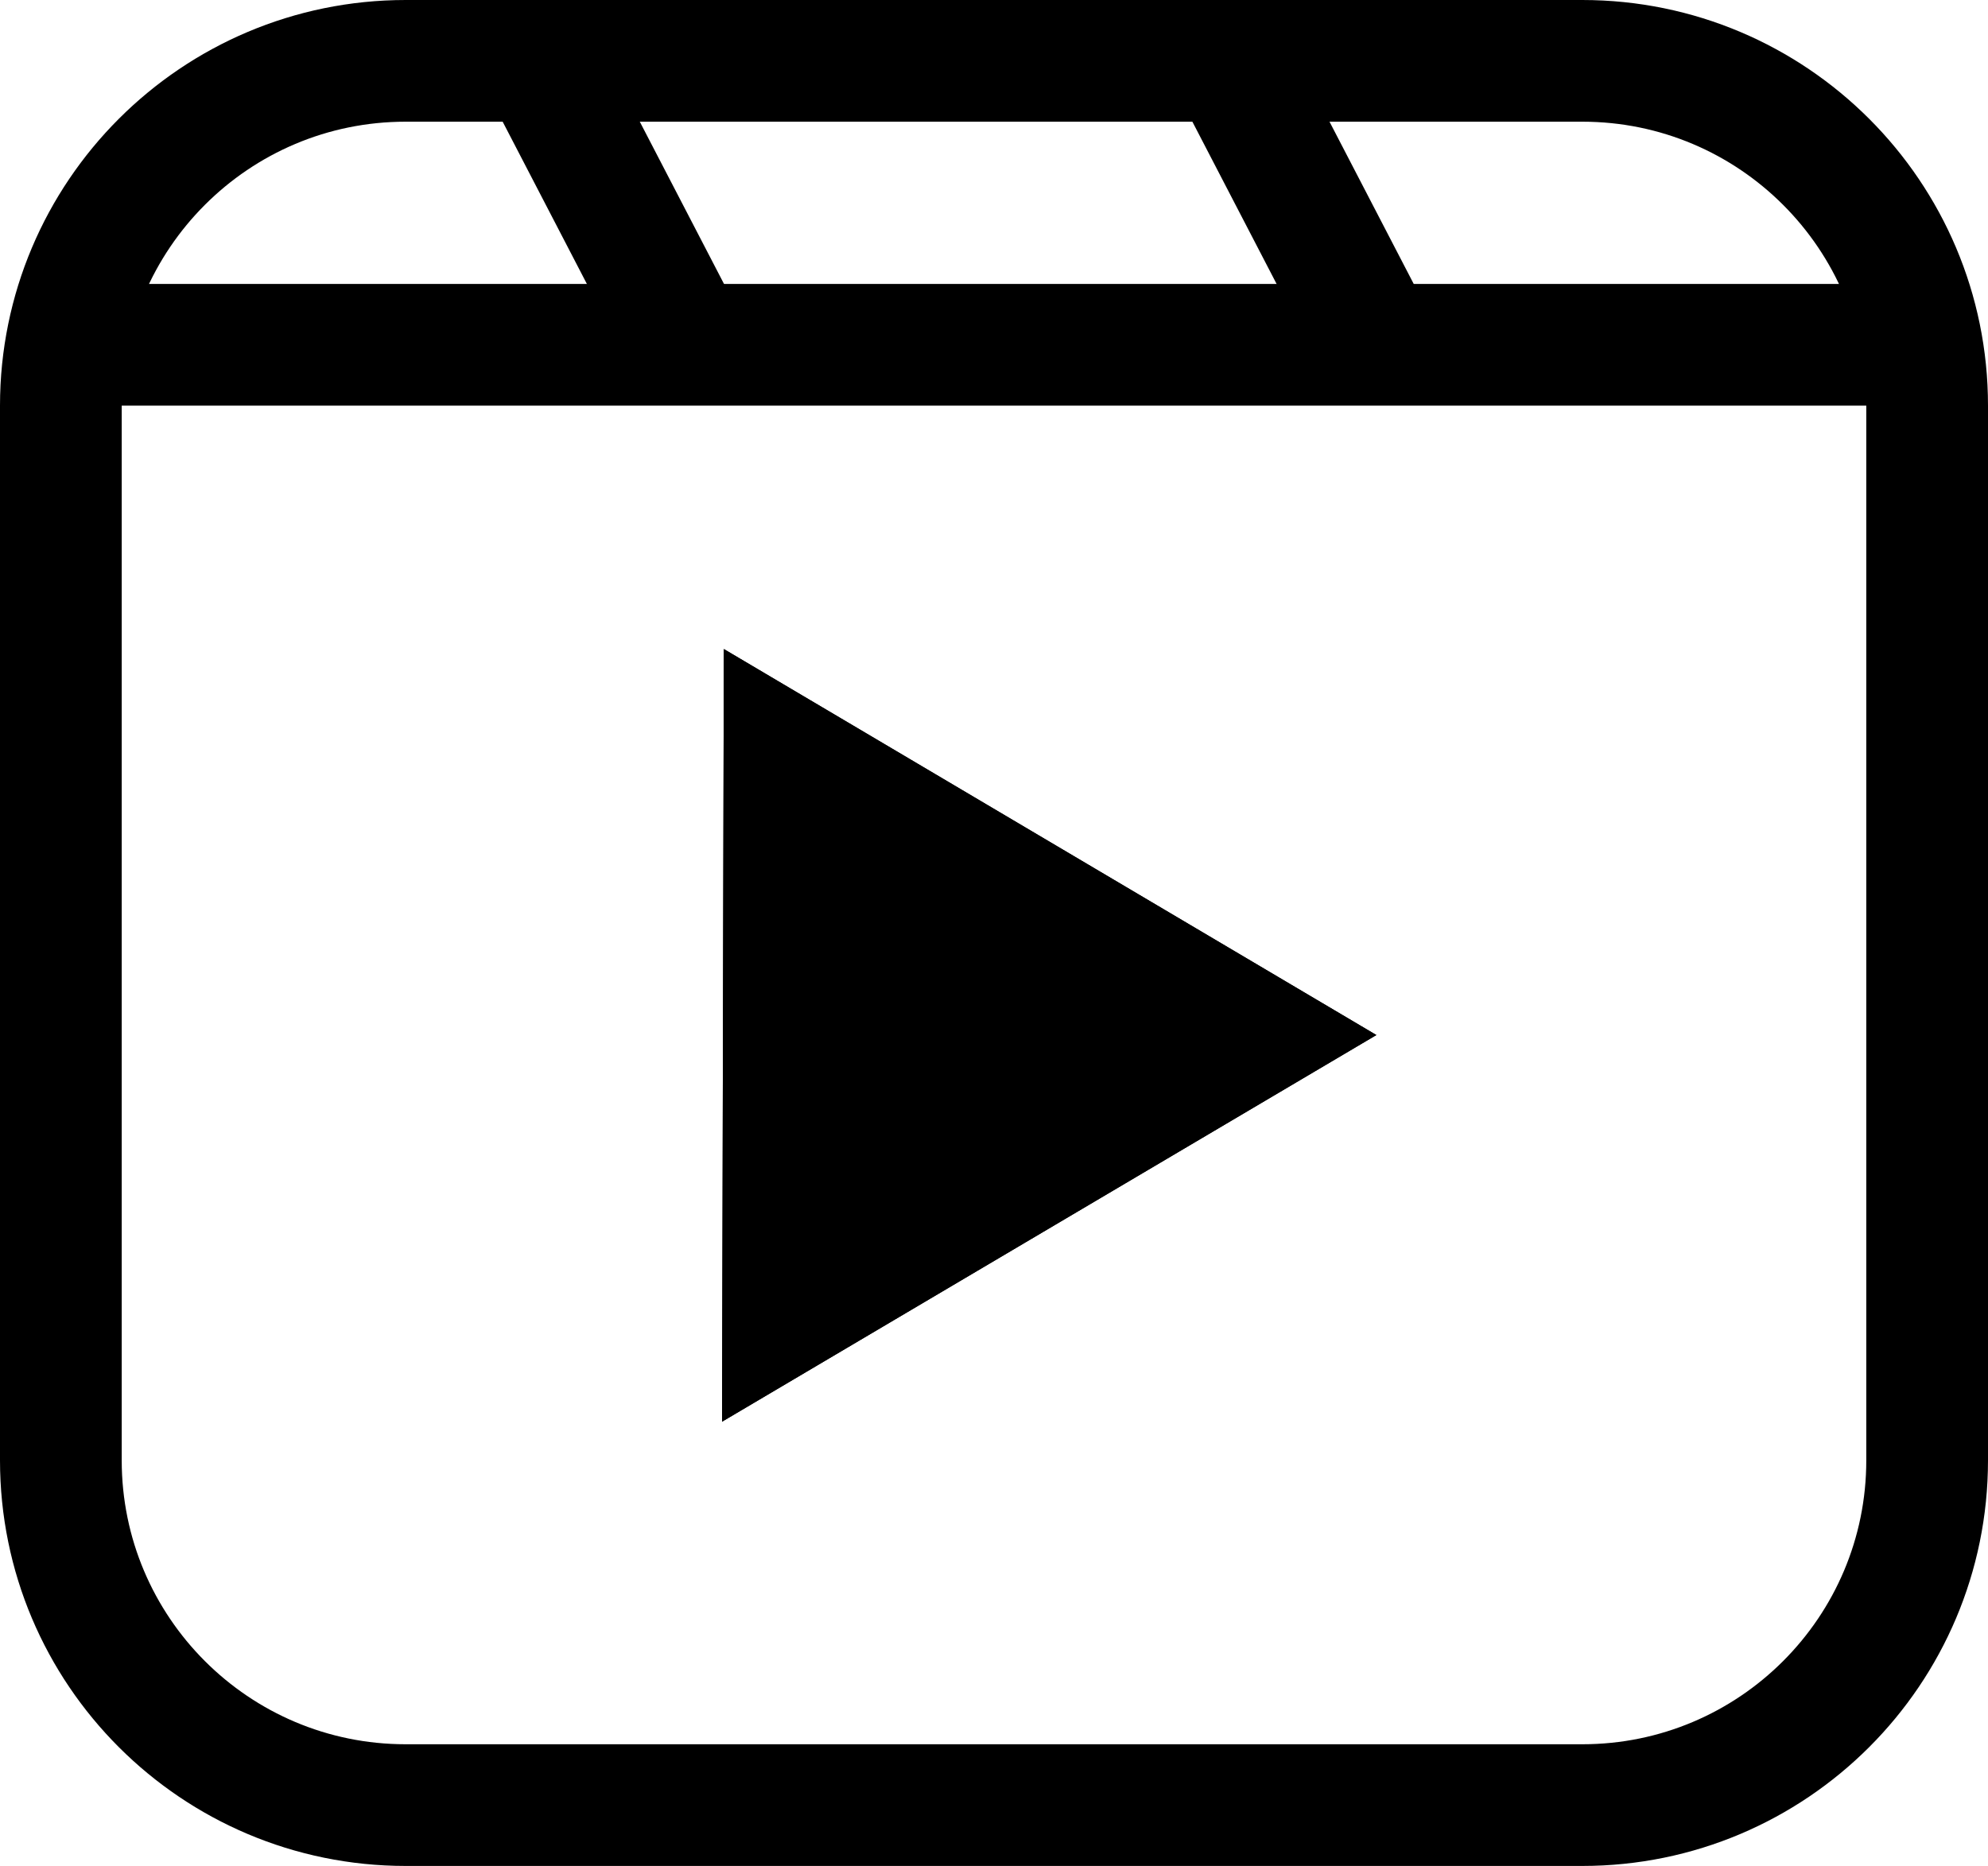
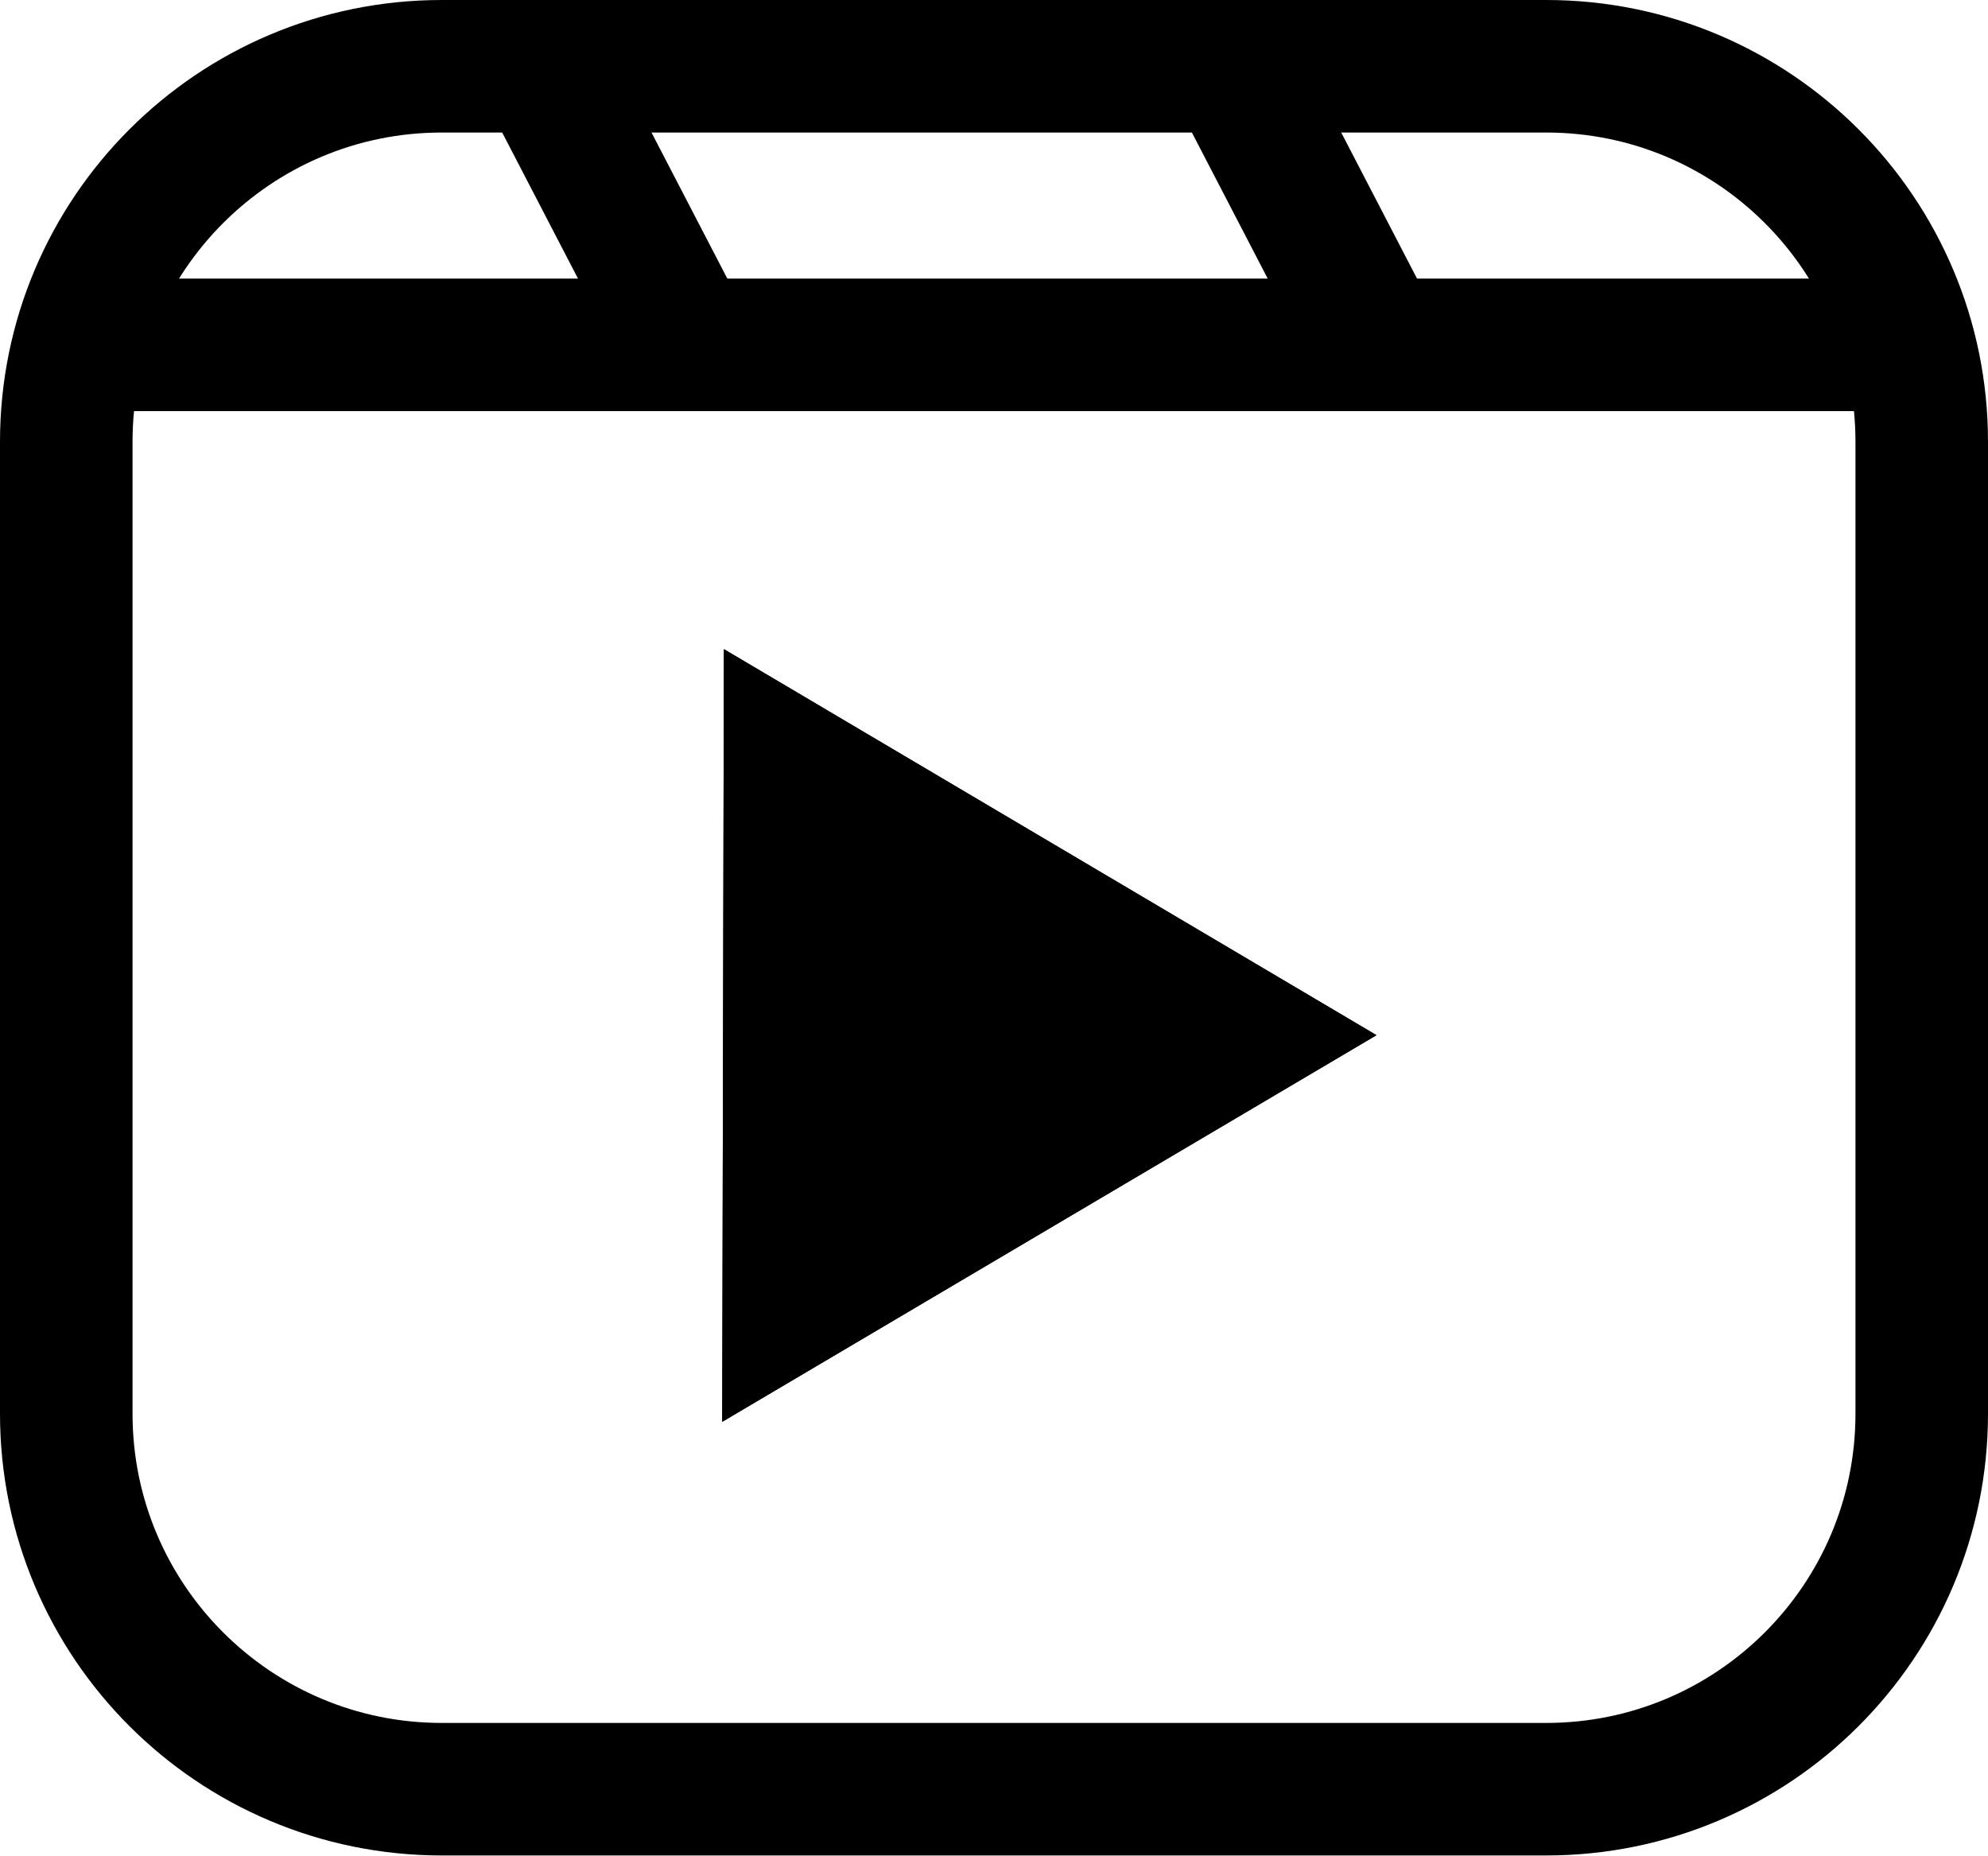
- <svg xmlns="http://www.w3.org/2000/svg" width="49" height="46" viewBox="0 0 49 46">
-   <g id="Group_39" data-name="Group 39" transform="translate(-275 -164)">
-     <g id="Polygon_1" data-name="Polygon 1" transform="translate(292.797 180)">
-       <path d="M16.128,9.516,0,19.048.044,0Z" stroke="none" />
-       <path d="M 1.003 17.297 L 14.17 9.516 L 1.037 1.746 L 1.003 17.297 M 5.71637247048784e-06 19.048 L 0.044 5.166572918824386e-06 L 16.128 9.516 L 5.71637247048784e-06 19.048 Z" stroke="none" fill="#000" />
-     </g>
-     <line id="Line_5" data-name="Line 5" x1="45" transform="translate(277 172.5)" fill="none" stroke="#000" stroke-width="3" />
-     <path id="Path_69" data-name="Path 69" d="M3.934,7.58,0,0" transform="translate(305 164.92)" fill="none" stroke="#000" stroke-width="3" />
-     <path id="Path_70" data-name="Path 70" d="M3.934,7.58,0,0" transform="translate(288 164.92)" fill="none" stroke="#000" stroke-width="3" />
-     <g id="Rectangle_48" data-name="Rectangle 48" transform="translate(275 164)" fill="none" stroke="#000" stroke-width="3">
-       <rect width="49" height="46" rx="10" stroke="none" />
-       <rect x="1.5" y="1.5" width="46" height="43" rx="8.5" fill="none" />
+ <svg xmlns="http://www.w3.org/2000/svg" width="45" height="42" viewBox="0 0 45 42">
+   <g id="Group_45" data-name="Group 45" transform="translate(-199 -14)">
+     <g id="Group_39" data-name="Group 39" transform="translate(-76 -150)">
+       <g id="Polygon_1" data-name="Polygon 1" transform="translate(291.348 178.694)">
+         <path d="M14.81,8.738,0,17.49.038,0Z" stroke="none" />
+         <path d="M 1.003 15.74 L 12.851 8.738 L 1.032 1.746 L 1.003 15.74 M 4.096176780876704e-05 17.49 L 0.038 -3.971461410401389e-06 L 14.81 8.738 L 4.096176780876704e-05 17.49 Z" stroke="none" fill="#000" />
+       </g>
+       <line id="Line_5" data-name="Line 5" x1="41.327" transform="translate(276.837 171.806)" fill="none" stroke="#000" stroke-width="3" />
+       <path id="Path_69" data-name="Path 69" d="M3.613,6.961,0,0" transform="translate(302.551 164.845)" fill="none" stroke="#000" stroke-width="3" />
+       <path id="Path_70" data-name="Path 70" d="M3.613,6.961,0,0" transform="translate(286.939 164.845)" fill="none" stroke="#000" stroke-width="3" />
+       <g id="Rectangle_48" data-name="Rectangle 48" transform="translate(275 164)" fill="none" stroke="#000" stroke-width="3">
+         <rect width="45" height="42" rx="10" stroke="none" />
+         <rect x="1.5" y="1.5" width="42" height="39" rx="8.5" fill="none" />
+       </g>
    </g>
  </g>
</svg>
